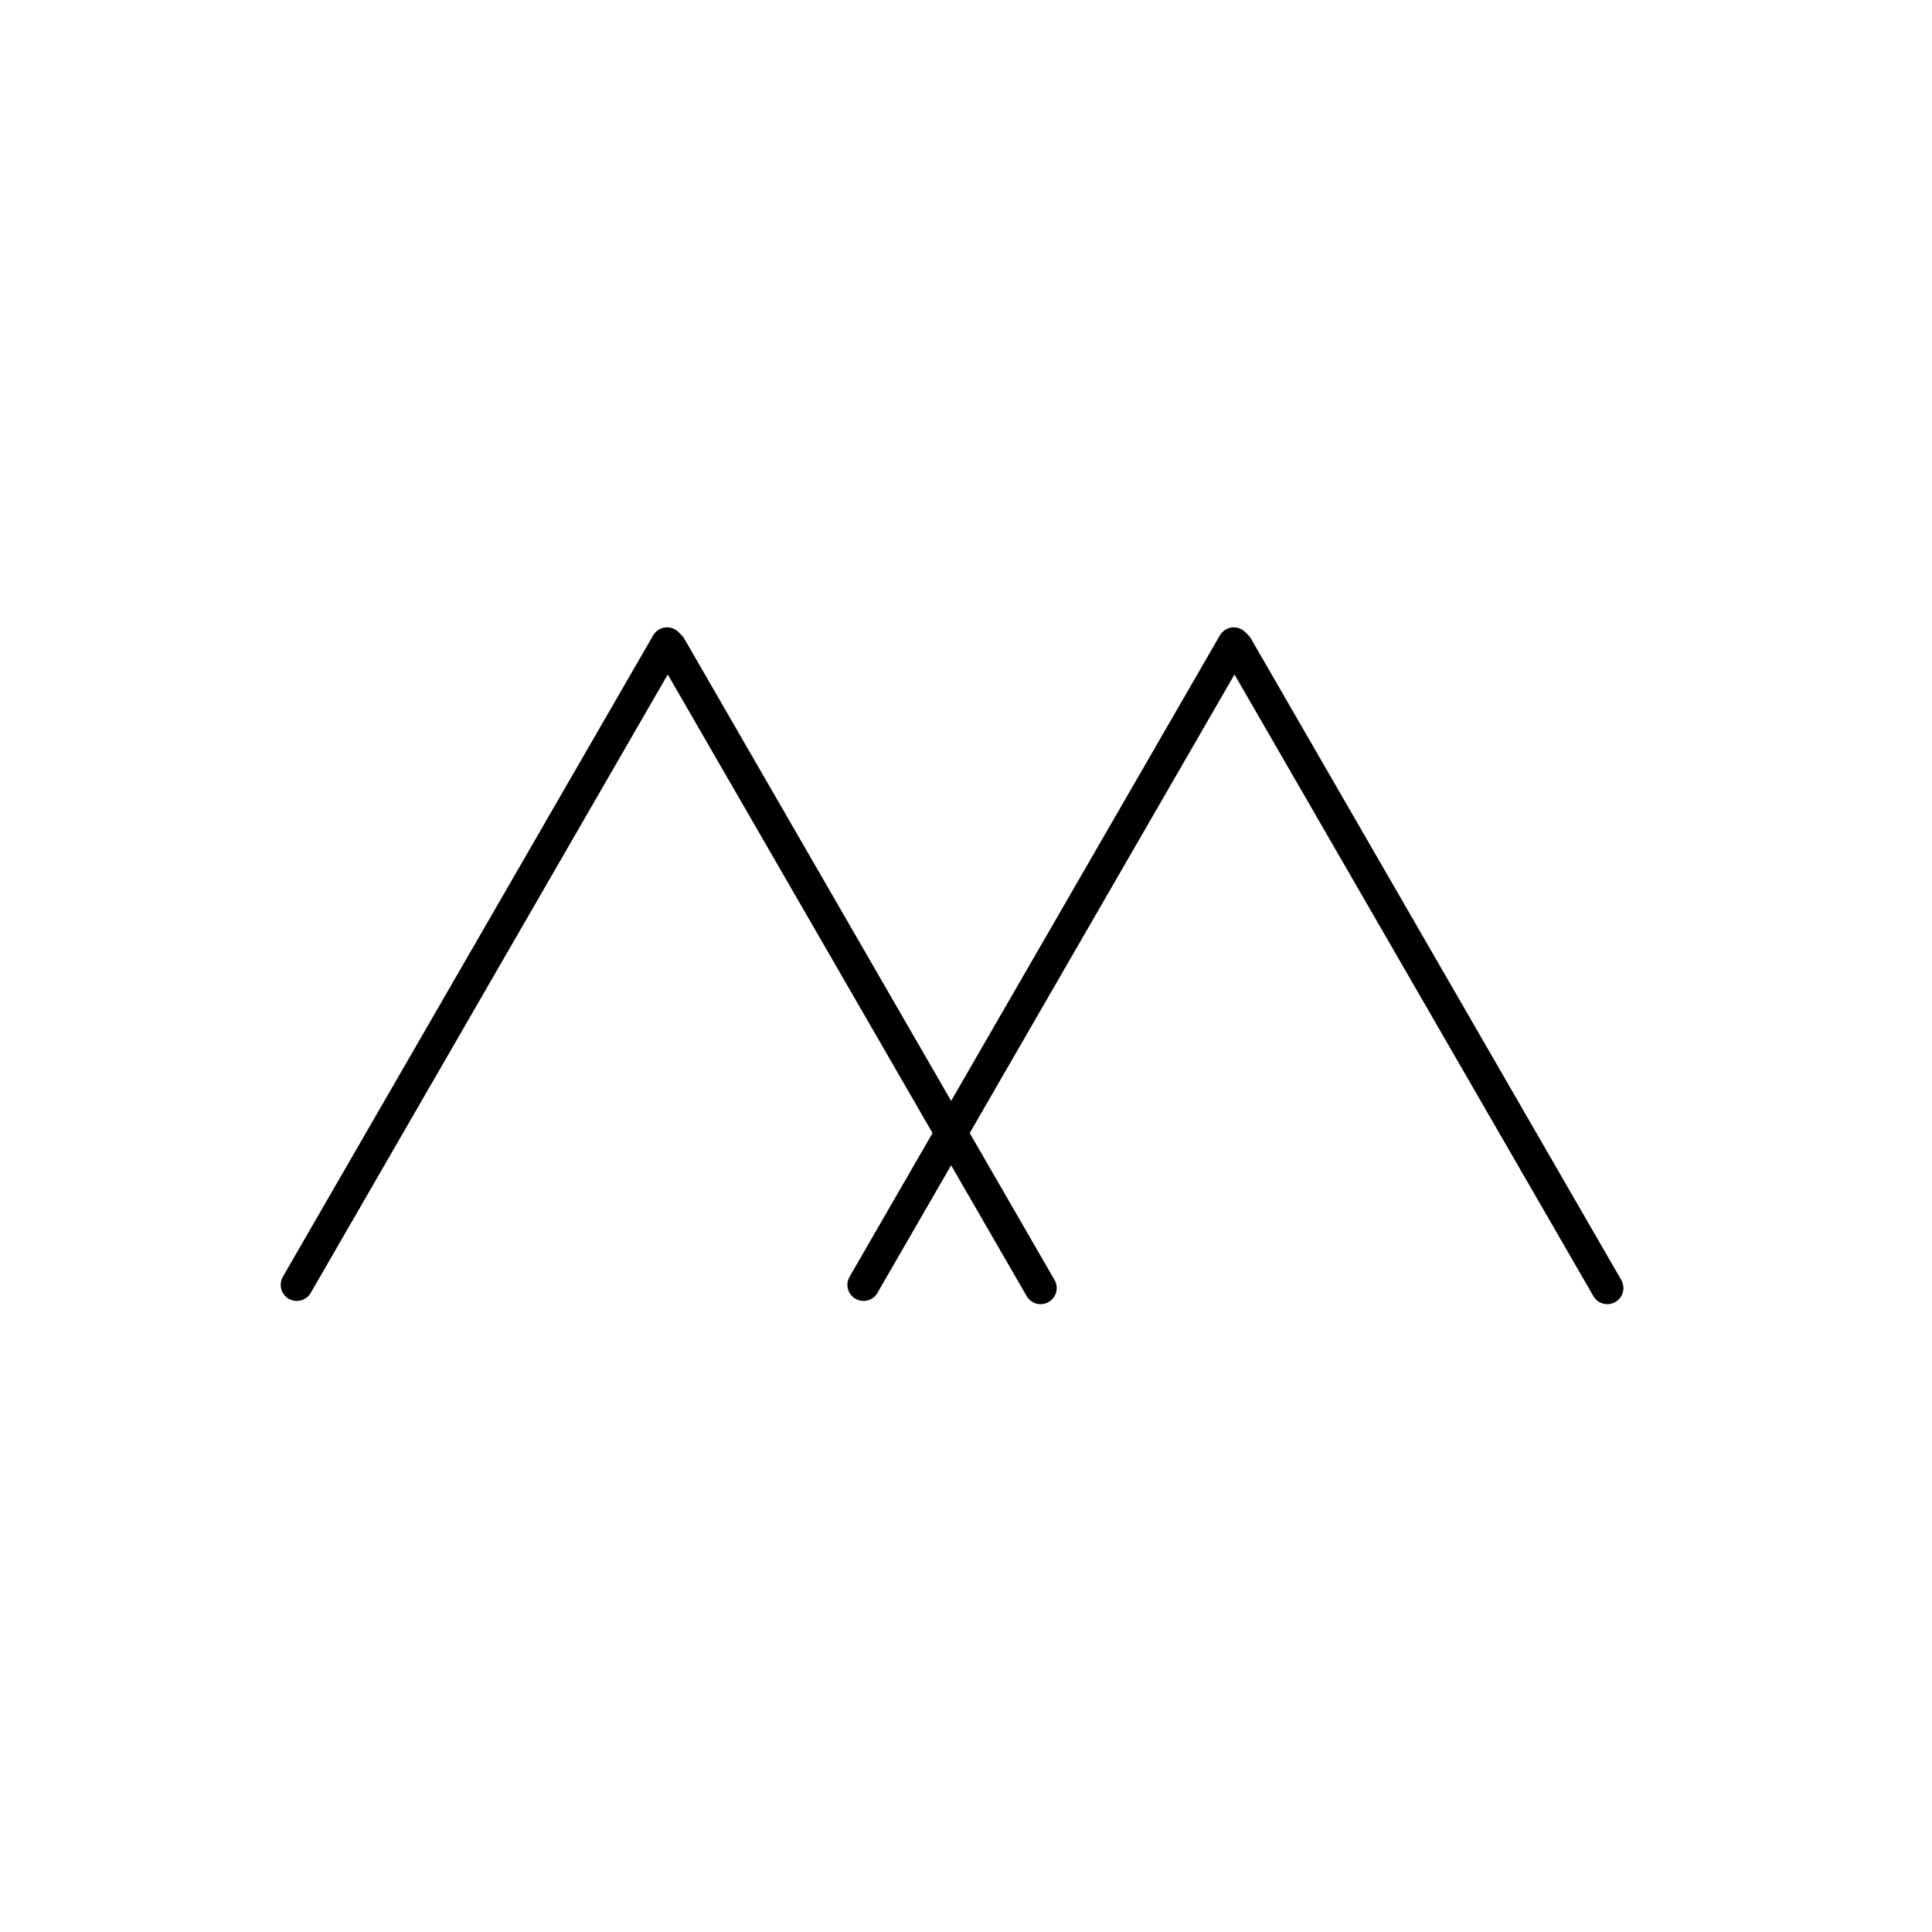
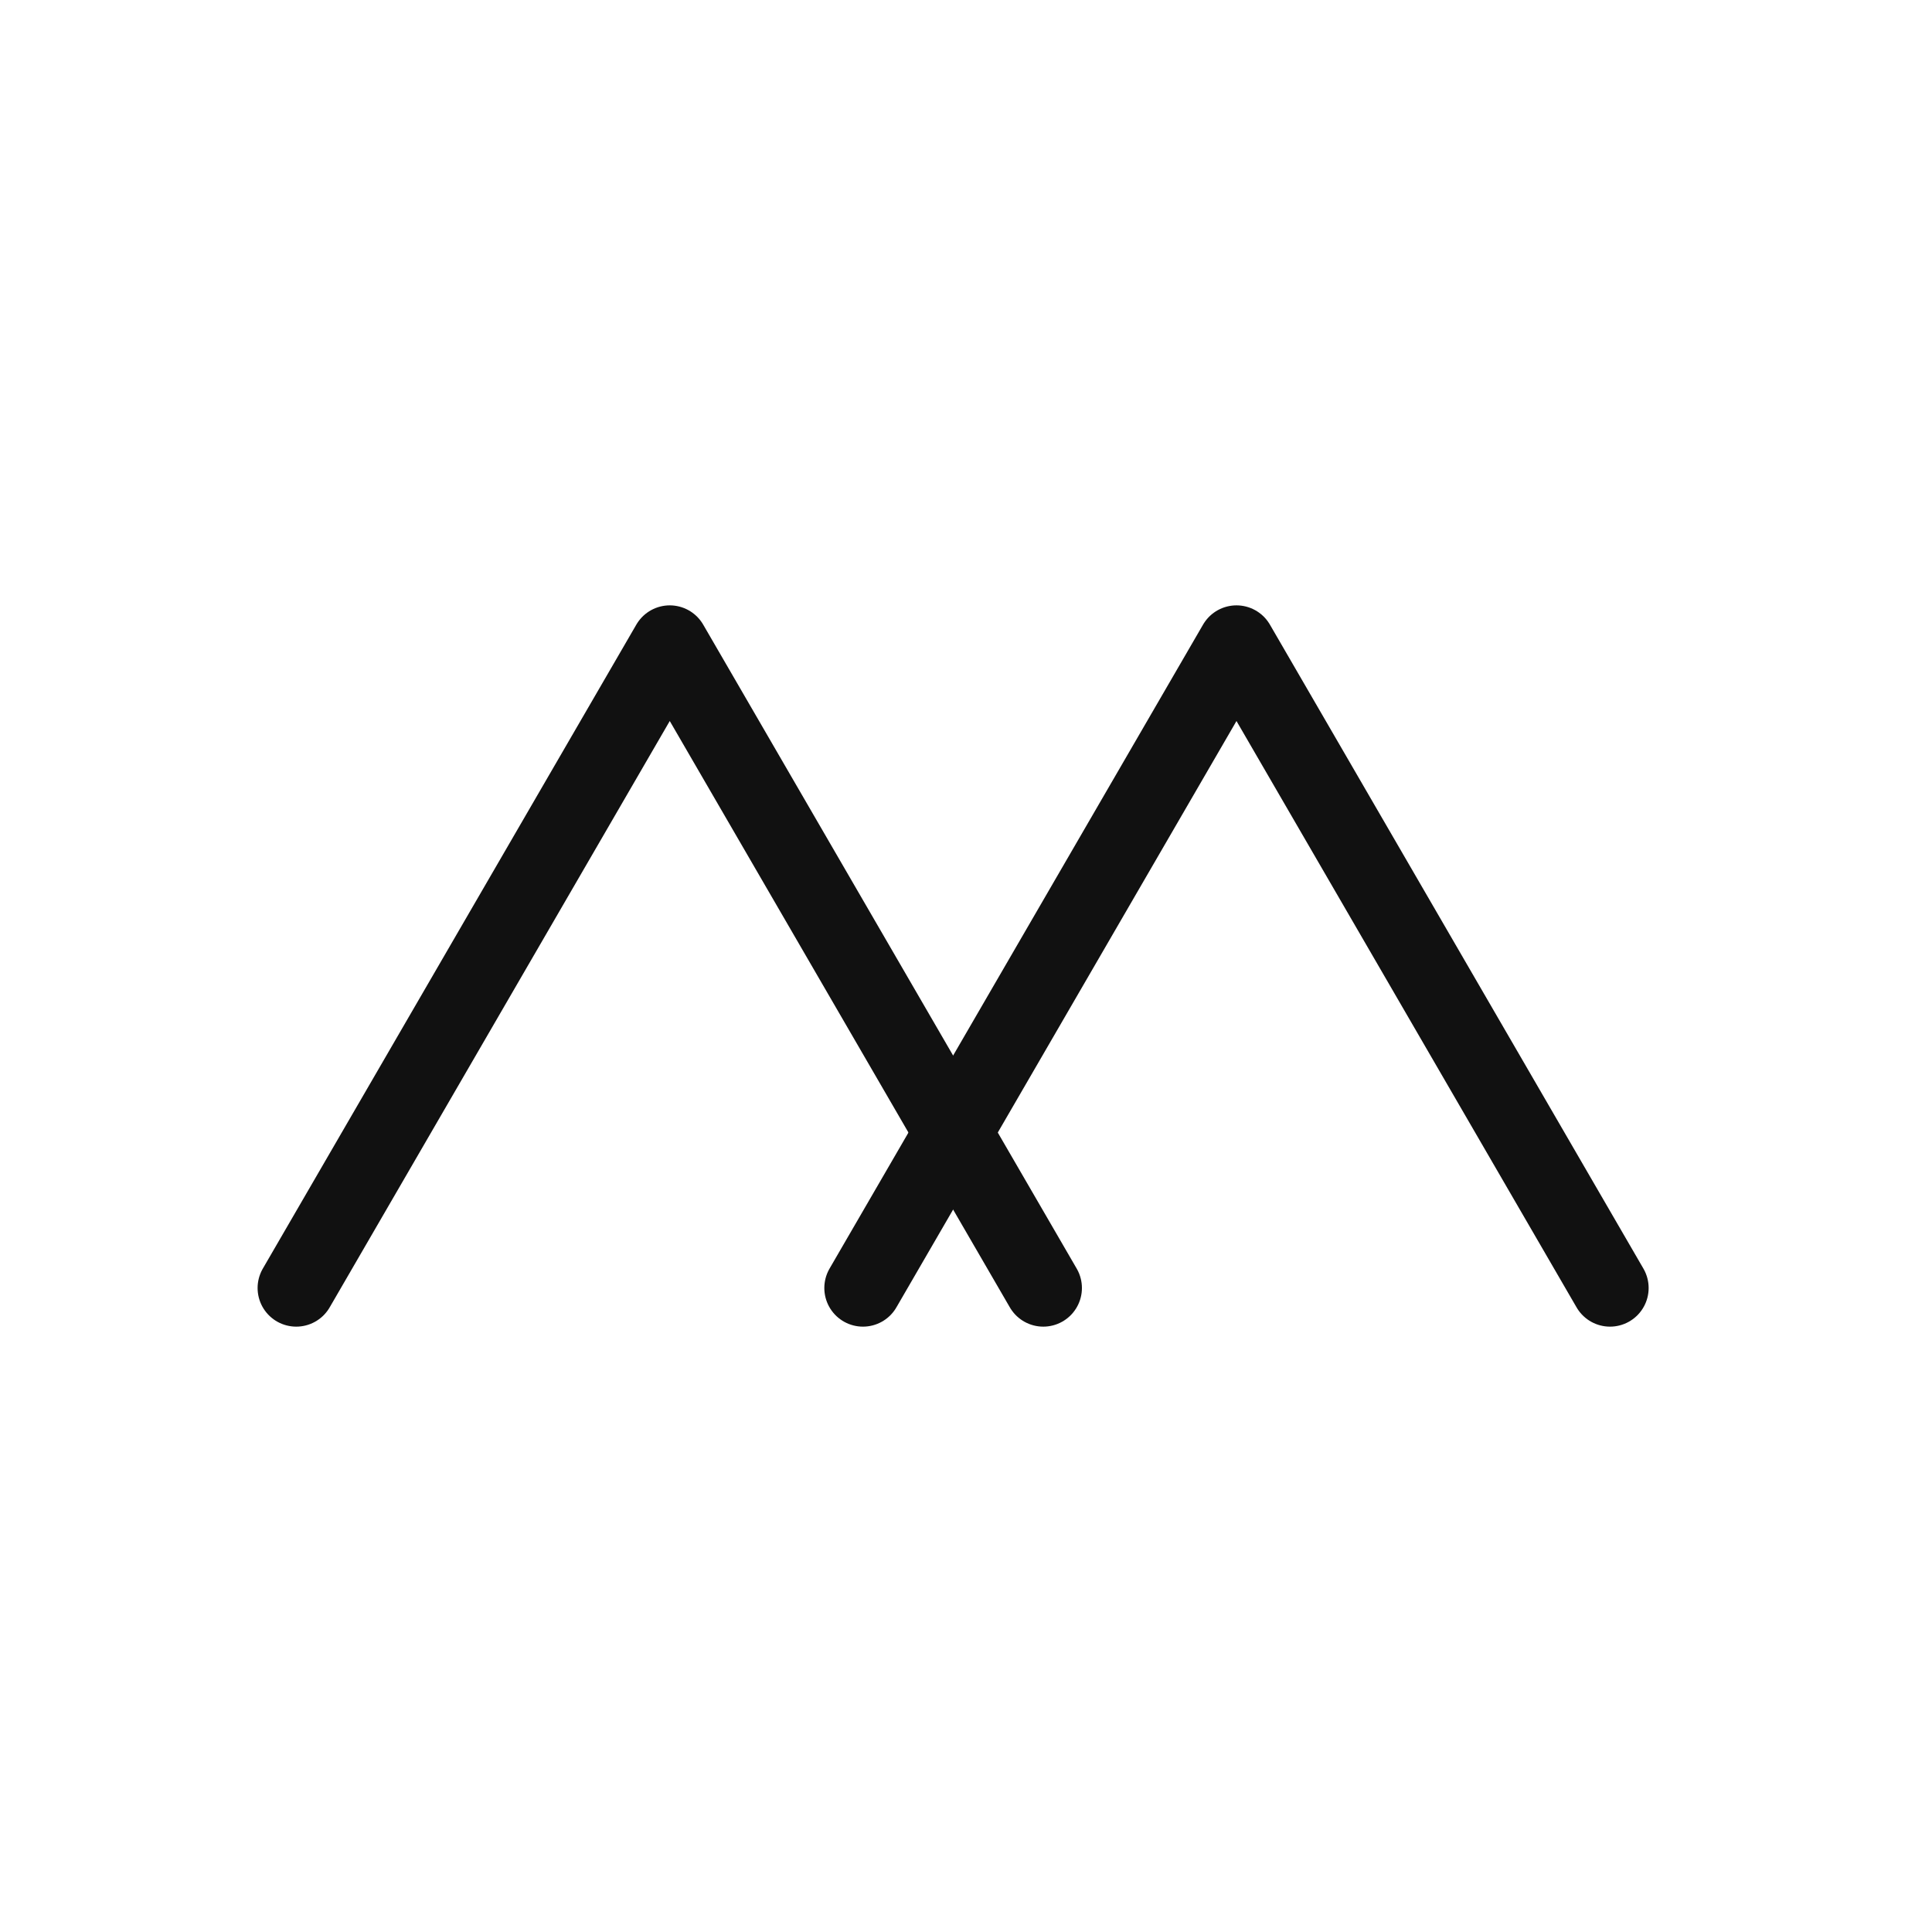
- <svg xmlns="http://www.w3.org/2000/svg" width="300" height="300" viewBox="0 0 300 300" fill="none">
-   <line x1="2.5" y1="-2.5" x2="117.5" y2="-2.5" transform="matrix(-0.5 0.866025 0.866025 0.5 107 99)" stroke="black" stroke-width="5" stroke-linecap="round" />
-   <line x1="2.5" y1="-2.5" x2="117.5" y2="-2.5" transform="matrix(0.5 0.866025 0.866025 -0.5 105 97)" stroke="black" stroke-width="5" stroke-linecap="round" />
-   <line x1="2.5" y1="-2.5" x2="117.5" y2="-2.5" transform="matrix(-0.5 0.866025 0.866025 0.5 195 99)" stroke="black" stroke-width="5" stroke-linecap="round" />
-   <line x1="2.5" y1="-2.5" x2="117.5" y2="-2.5" transform="matrix(0.5 0.866025 0.866025 -0.5 193 97)" stroke="black" stroke-width="5" stroke-linecap="round" />
+ <svg xmlns="http://www.w3.org/2000/svg" width="300" height="300" viewBox="0 0 300 300" fill="none" stroke="#111111" stroke-width="12" stroke-linecap="round" stroke-linejoin="round">
+   <polyline points="46,200 104,100 162,200" />
+   <polyline points="134,200 192,100 250,200" />
</svg>
